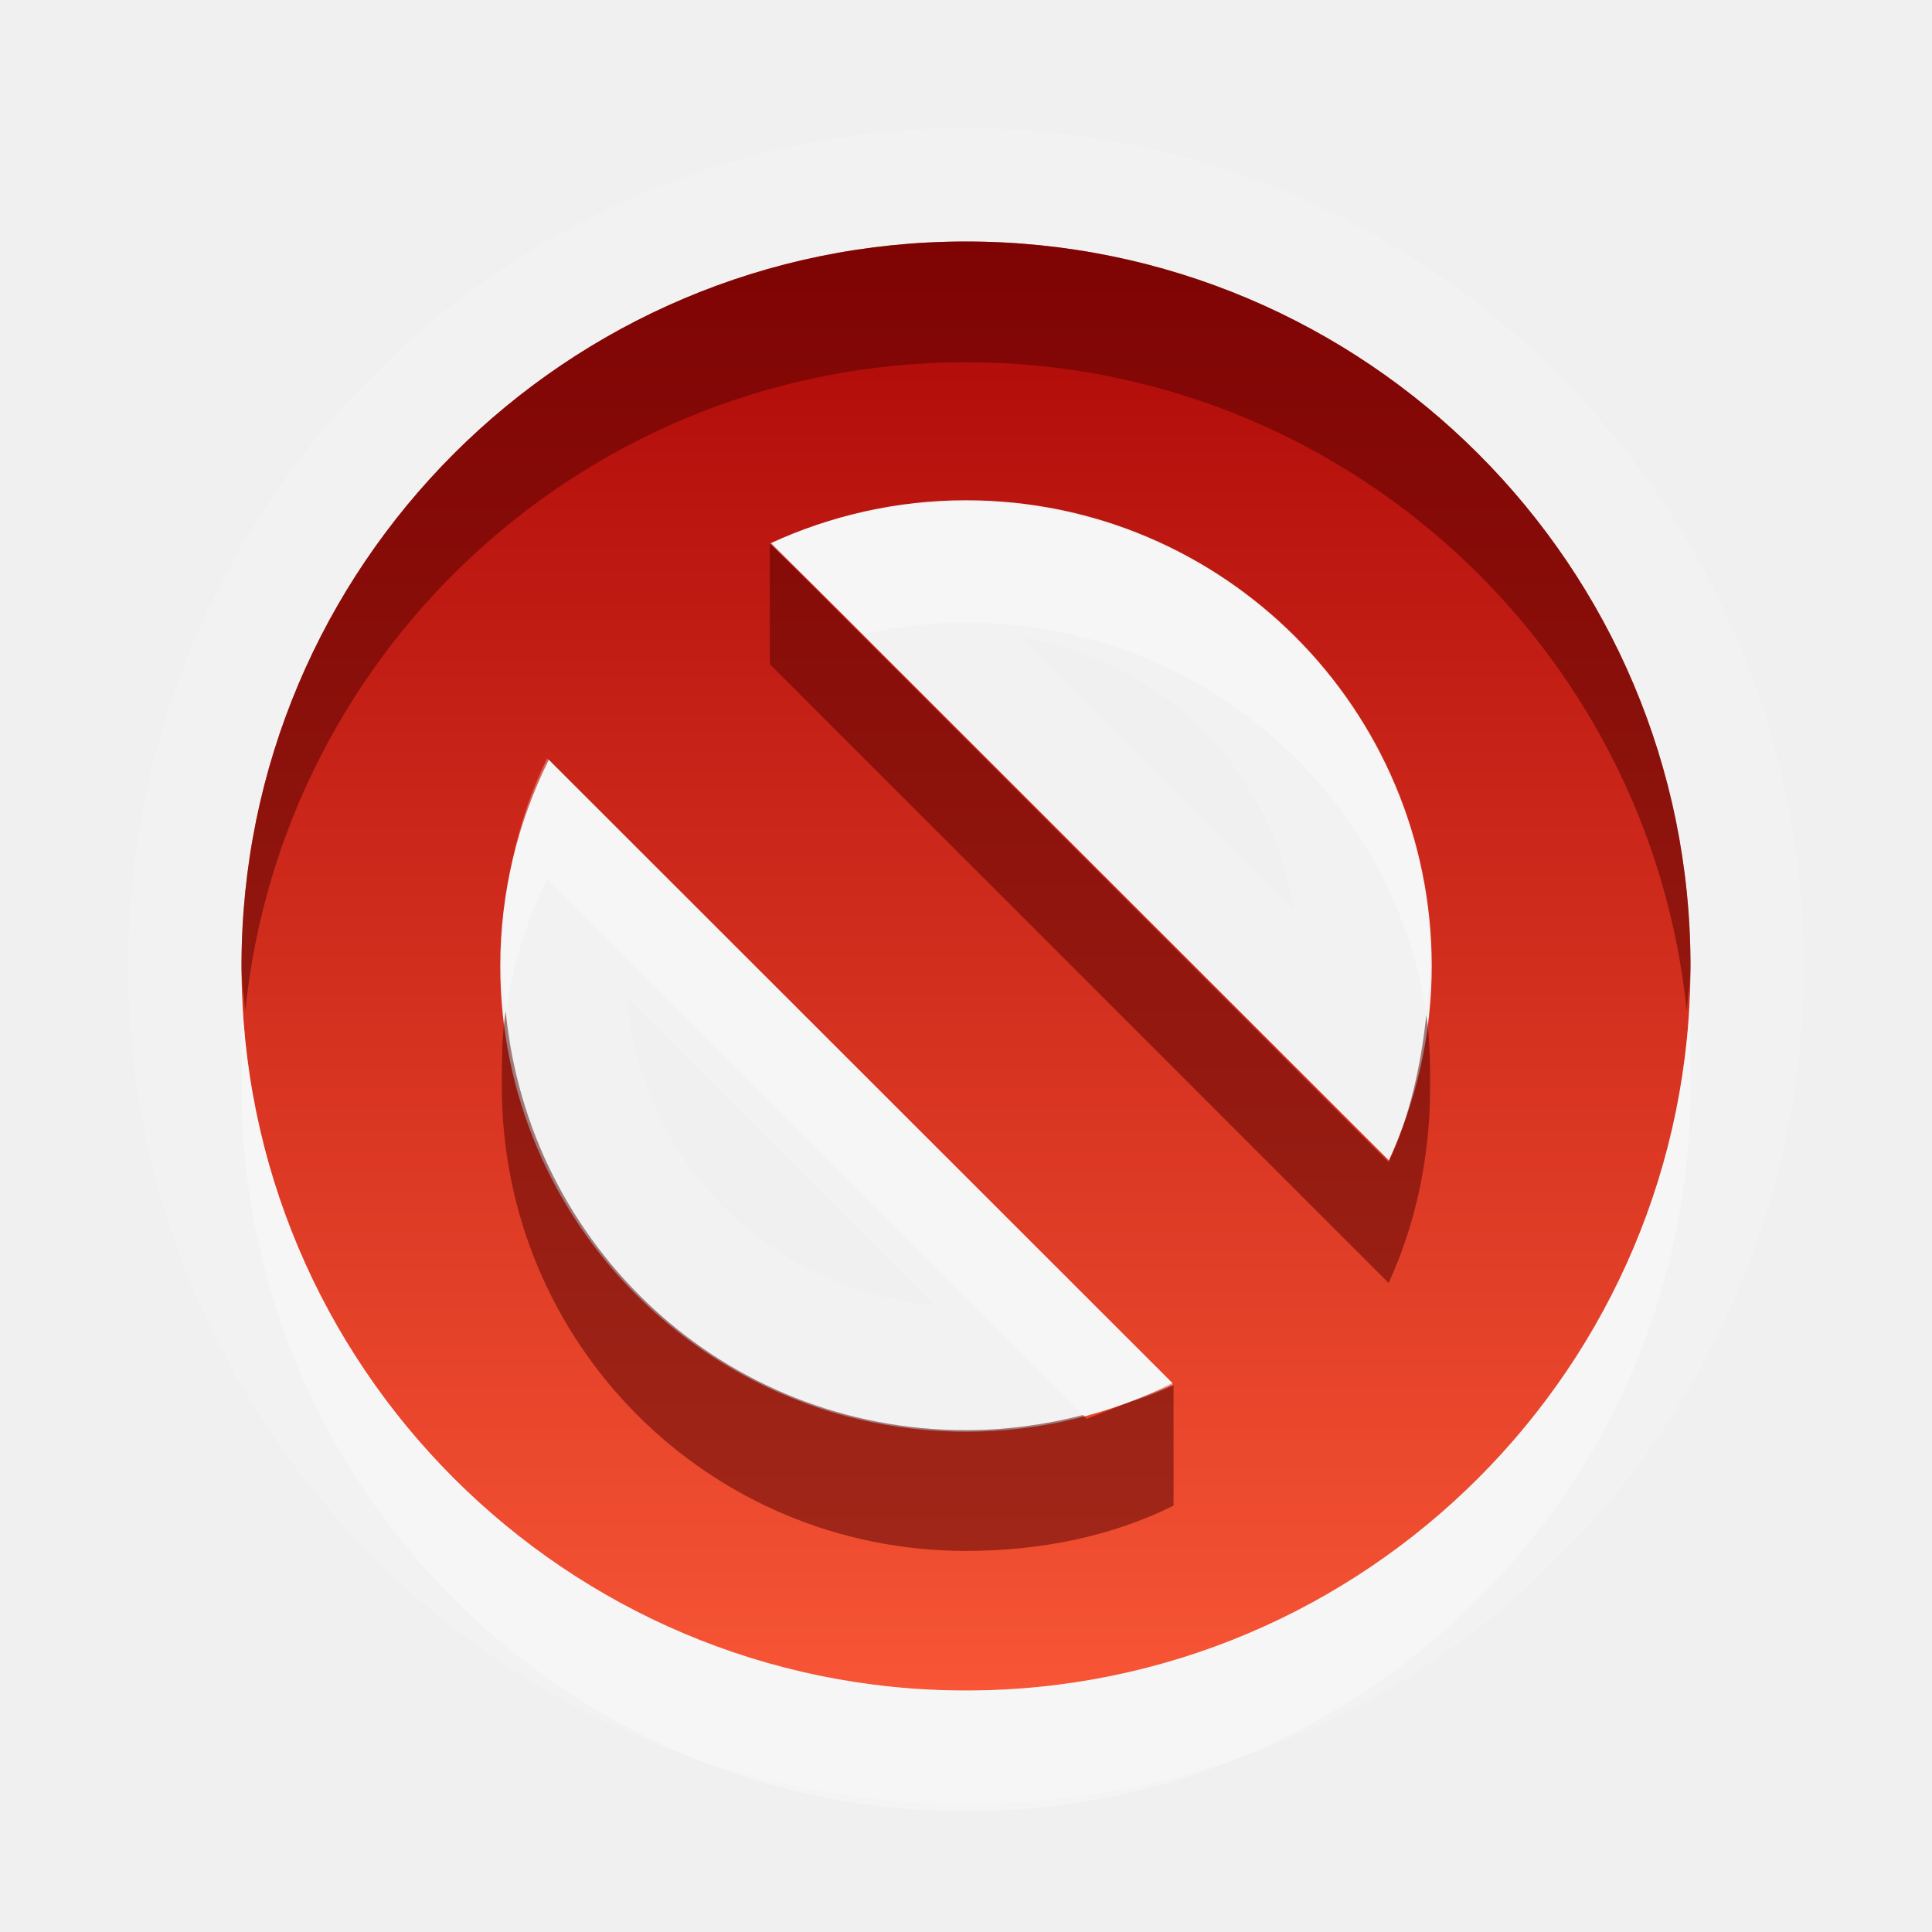
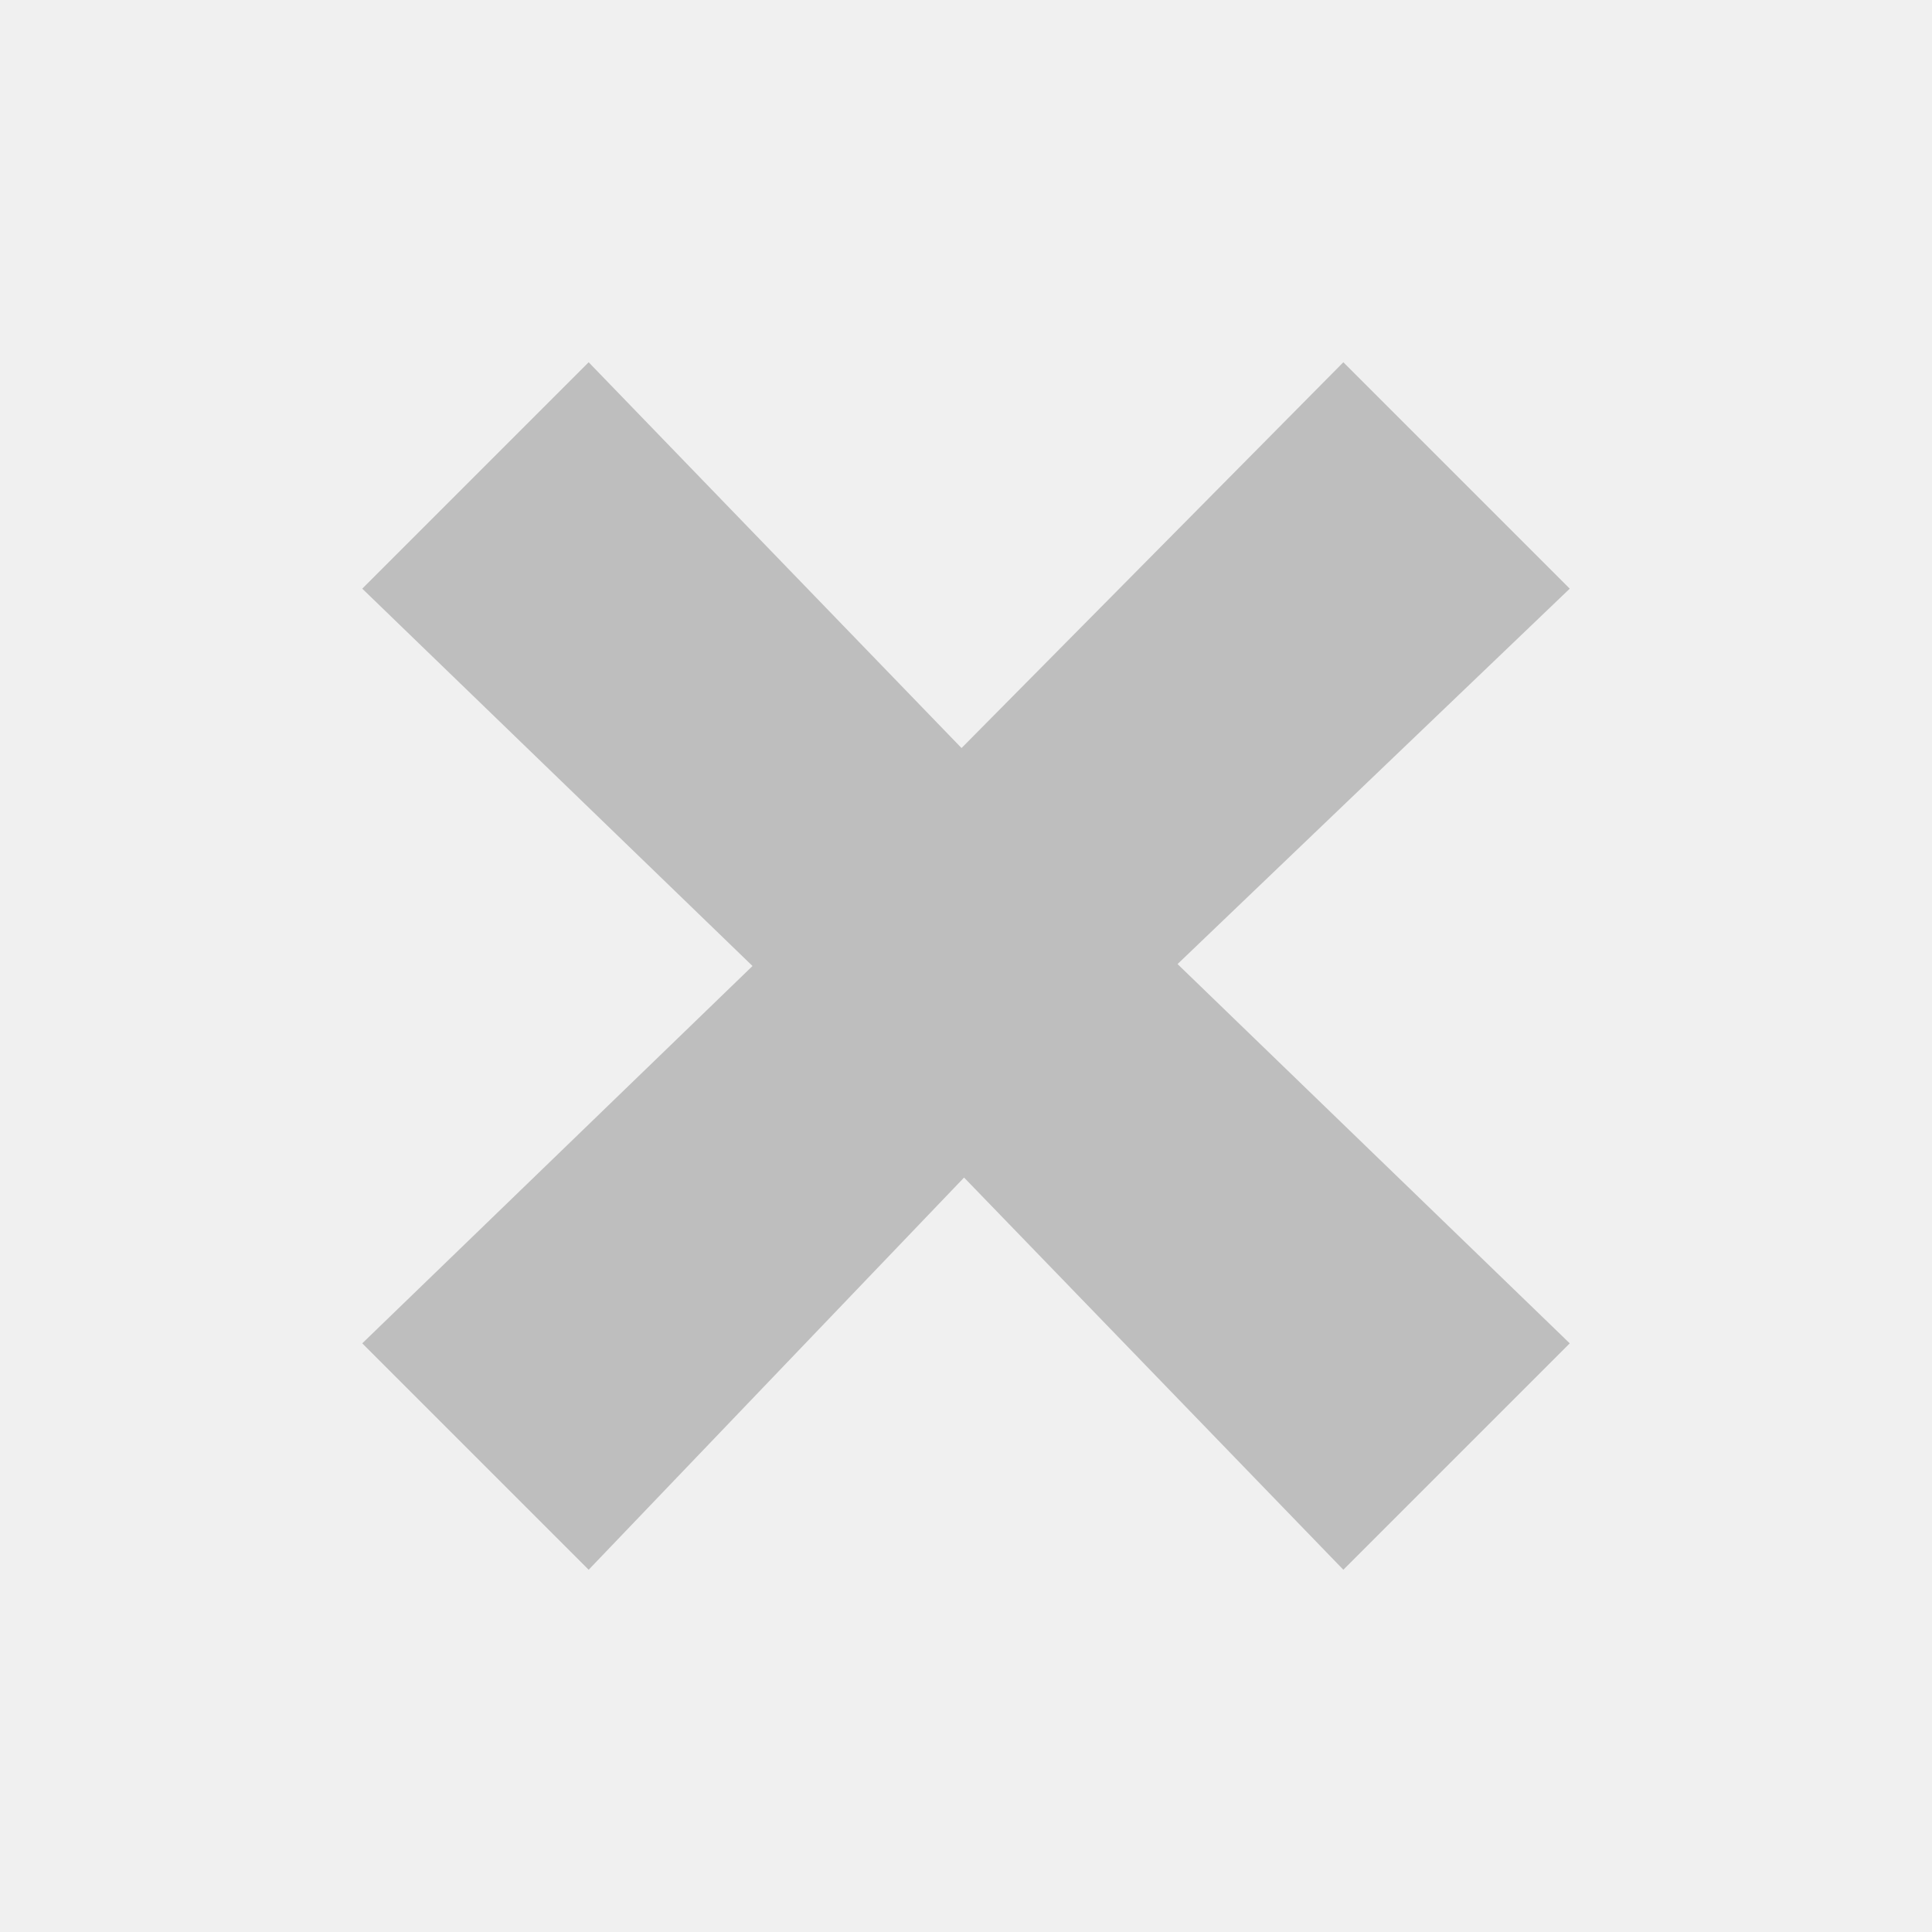
- <svg xmlns="http://www.w3.org/2000/svg" xmlns:xlink="http://www.w3.org/1999/xlink" width="16" height="16" id="svg2" version="1.0">
-   <defs id="defs4">
-     <linearGradient id="SpecificGradient" x1="6.562" y1="2" x2="6.562" y2="14.001" gradientUnits="userSpaceOnUse">
-       <stop style="stop-color:#ad0707;stop-opacity:1;" offset="0" id="stop3292" />
-       <stop style="stop-color:#f75535;stop-opacity:1;" offset="1" id="stop3294" />
-     </linearGradient>
-     <linearGradient xlink:href="#SpecificGradient" id="linearGradient3628" gradientUnits="userSpaceOnUse" x1="6.562" y1="2" x2="6.562" y2="14.001" gradientTransform="translate(-20,0)" />
-     <clipPath clipPathUnits="userSpaceOnUse" id="clipPath3635">
-       <path style="fill:#ff00ff;fill-opacity:1;stroke:none;display:inline" d="m -20,0 0,16 16,0 0,-16 -16,0 z m 8,2 c 3.312,0 6,2.688 6,6 0,3.312 -2.688,6 -6,6 -3.312,0 -6,-2.688 -6,-6 0,-3.312 2.688,-6 6,-6 z m 0,2.156 c -0.576,0 -1.134,0.117 -1.625,0.344 L -8.5,9.625 C -8.274,9.134 -8.156,8.575 -8.156,8 -8.156,5.871 -9.871,4.156 -12,4.156 z m -3.469,2.125 c -0.255,0.515 -0.375,1.105 -0.375,1.719 0,2.129 1.715,3.844 3.844,3.844 0.615,0 1.203,-0.119 1.719,-0.375 l -5.188,-5.188 z" id="path3637" />
-     </clipPath>
-     <linearGradient xlink:href="#SpecificGradient" id="linearGradient3783" gradientUnits="userSpaceOnUse" x1="6.562" y1="2" x2="6.562" y2="14.001" />
-     <linearGradient xlink:href="#SpecificGradient" id="linearGradient3787" gradientUnits="userSpaceOnUse" x1="6.562" y1="2" x2="6.562" y2="14.001" />
-   </defs>
-   <g id="layer1">
-     <path style="fill:#ffffff;fill-opacity:1;stroke:none;opacity:0.15" d="M 8 1.062 C 4.181 1.062 1.062 4.181 1.062 8 C 1.062 11.819 4.181 14.938 8 14.938 C 11.819 14.938 14.938 11.819 14.938 8 C 14.938 4.181 11.819 1.062 8 1.062 z M 8 2 C 11.312 2 14 4.688 14 8 C 14 11.312 11.312 14 8 14 C 4.688 14 2 11.312 2 8 C 2 4.688 4.688 2 8 2 z M 8 4.156 C 7.424 4.156 6.866 4.273 6.375 4.5 L 11.5 9.625 C 11.726 9.134 11.844 8.575 11.844 8 C 11.844 5.871 10.129 4.156 8 4.156 z M 8.469 5.281 C 9.657 5.496 10.504 6.343 10.719 7.531 L 8.469 5.281 z M 4.531 6.281 C 4.276 6.797 4.156 7.386 4.156 8 C 4.156 10.129 5.871 11.844 8 11.844 C 8.615 11.844 9.203 11.725 9.719 11.469 L 4.531 6.281 z M 5.188 8.25 L 7.75 10.812 C 6.358 10.68 5.32 9.642 5.188 8.25 z " id="path3785" />
-     <path style="fill:url(#SpecificGradient);fill-opacity:1;stroke:none;stroke-width:1;stroke-linecap:round;stroke-linejoin:miter;stroke-miterlimit:4;stroke-dasharray:none;stroke-opacity:1" d="M 8,2 C 4.688,2 2,4.688 2,8 C 2,11.312 4.688,14 8,14 C 11.312,14 14,11.312 14,8 C 14,4.688 11.312,2 8,2 z M 8,4.143 C 10.129,4.143 11.857,5.871 11.857,8 C 11.857,8.575 11.728,9.12 11.502,9.61 L 6.386,4.498 C 6.877,4.271 7.424,4.143 8,4.143 z M 4.545,6.292 L 9.711,11.455 C 9.195,11.712 8.615,11.857 8,11.857 C 5.871,11.857 4.143,10.129 4.143,8 C 4.143,7.386 4.289,6.808 4.545,6.292 z" id="Symbol" />
-     <path style="fill:#500000;fill-opacity:1;stroke:none;stroke-width:1;stroke-linecap:round;stroke-linejoin:miter;stroke-miterlimit:4;stroke-dasharray:none;stroke-opacity:1;opacity:0.5" d="M 8 2 C 4.688 2 2 4.688 2 8 C 2 8.124 2.024 8.252 2.031 8.375 C 2.339 5.351 4.895 3 8 3 C 11.105 3 13.661 5.351 13.969 8.375 C 13.976 8.252 14 8.124 14 8 C 14 4.688 11.312 2 8 2 z M 6.375 4.5 L 6.375 5.5 L 11.5 10.625 C 11.726 10.134 11.844 9.575 11.844 9 C 11.844 8.798 11.842 8.6 11.812 8.406 C 11.767 8.831 11.672 9.252 11.5 9.625 L 7.156 5.281 L 7.125 5.25 L 6.375 4.5 z M 4.188 8.375 C 4.155 8.574 4.156 8.792 4.156 9 C 4.156 11.129 5.871 12.844 8 12.844 C 8.615 12.844 9.203 12.725 9.719 12.469 L 9.719 11.469 L 9 11.75 L 8.969 11.719 C 8.661 11.798 8.332 11.844 8 11.844 C 5.999 11.844 4.378 10.327 4.188 8.375 z " id="BevelShadow" />
-     <path style="fill:#ffffff;fill-opacity:1;stroke:none;stroke-width:1;stroke-linecap:round;stroke-linejoin:miter;stroke-miterlimit:4;stroke-dasharray:none;stroke-opacity:1;opacity:0.3" d="M 8 4.156 C 7.424 4.156 6.866 4.273 6.375 4.5 L 7.156 5.25 C 7.426 5.19 7.712 5.156 8 5.156 C 9.916 5.156 11.514 6.543 11.812 8.375 C 11.825 8.251 11.844 8.127 11.844 8 C 11.844 5.871 10.129 4.156 8 4.156 z M 4.531 6.281 C 4.276 6.797 4.156 7.386 4.156 8 C 4.156 8.128 4.175 8.25 4.188 8.375 C 4.25 7.987 4.362 7.622 4.531 7.281 L 8.969 11.719 C 9.23 11.651 9.482 11.586 9.719 11.469 L 4.531 6.281 z M 4.188 8.375 C 4.212 8.623 4.244 8.862 4.312 9.094 C 4.246 8.865 4.211 8.619 4.188 8.375 z M 4.312 9.094 C 4.381 9.326 4.485 9.538 4.594 9.75 C 4.489 9.542 4.379 9.322 4.312 9.094 z M 2 8 C 2 8.364 2 8.667 2 9 C 2 12.312 4.688 15 8 15 C 11.312 15 14 12.312 14 9 C 14 8.635 14 8.333 14 8 C 14 11.312 11.312 14 8 14 C 4.688 14 2 11.312 2 8 z M 5.594 10.969 C 5.716 11.068 5.835 11.166 5.969 11.25 C 5.836 11.167 5.714 11.067 5.594 10.969 z M 5.969 11.25 C 6.351 11.489 6.763 11.688 7.219 11.781 C 6.768 11.688 6.345 11.486 5.969 11.25 z M 8.906 11.75 C 8.618 11.819 8.309 11.844 8 11.844 C 8.307 11.844 8.62 11.818 8.906 11.75 z " id="BevelHighlight" />
-   </g>
+ <svg xmlns="http://www.w3.org/2000/svg" version="1.1" width="16" height="16" id="svg7384">
+   <defs id="defs11" />
+   <path style="color:#bebebe;fill:#bebebe;fill-opacity:1;fill-rule:nonzero;stroke:none;stroke-width:1;marker:none;visibility:visible;display:inline;overflow:visible;enable-background:accumulate" id="path2386-8-8-6" d="M 7.963,6.195 11.125,3 13,4.875 9.752,7.984 13,11.125 11.125,13 7.984,9.752 4.875,13 3,11.125 6.232,8 3,4.875 4.875,3 7.963,6.195 z" />
</svg>
